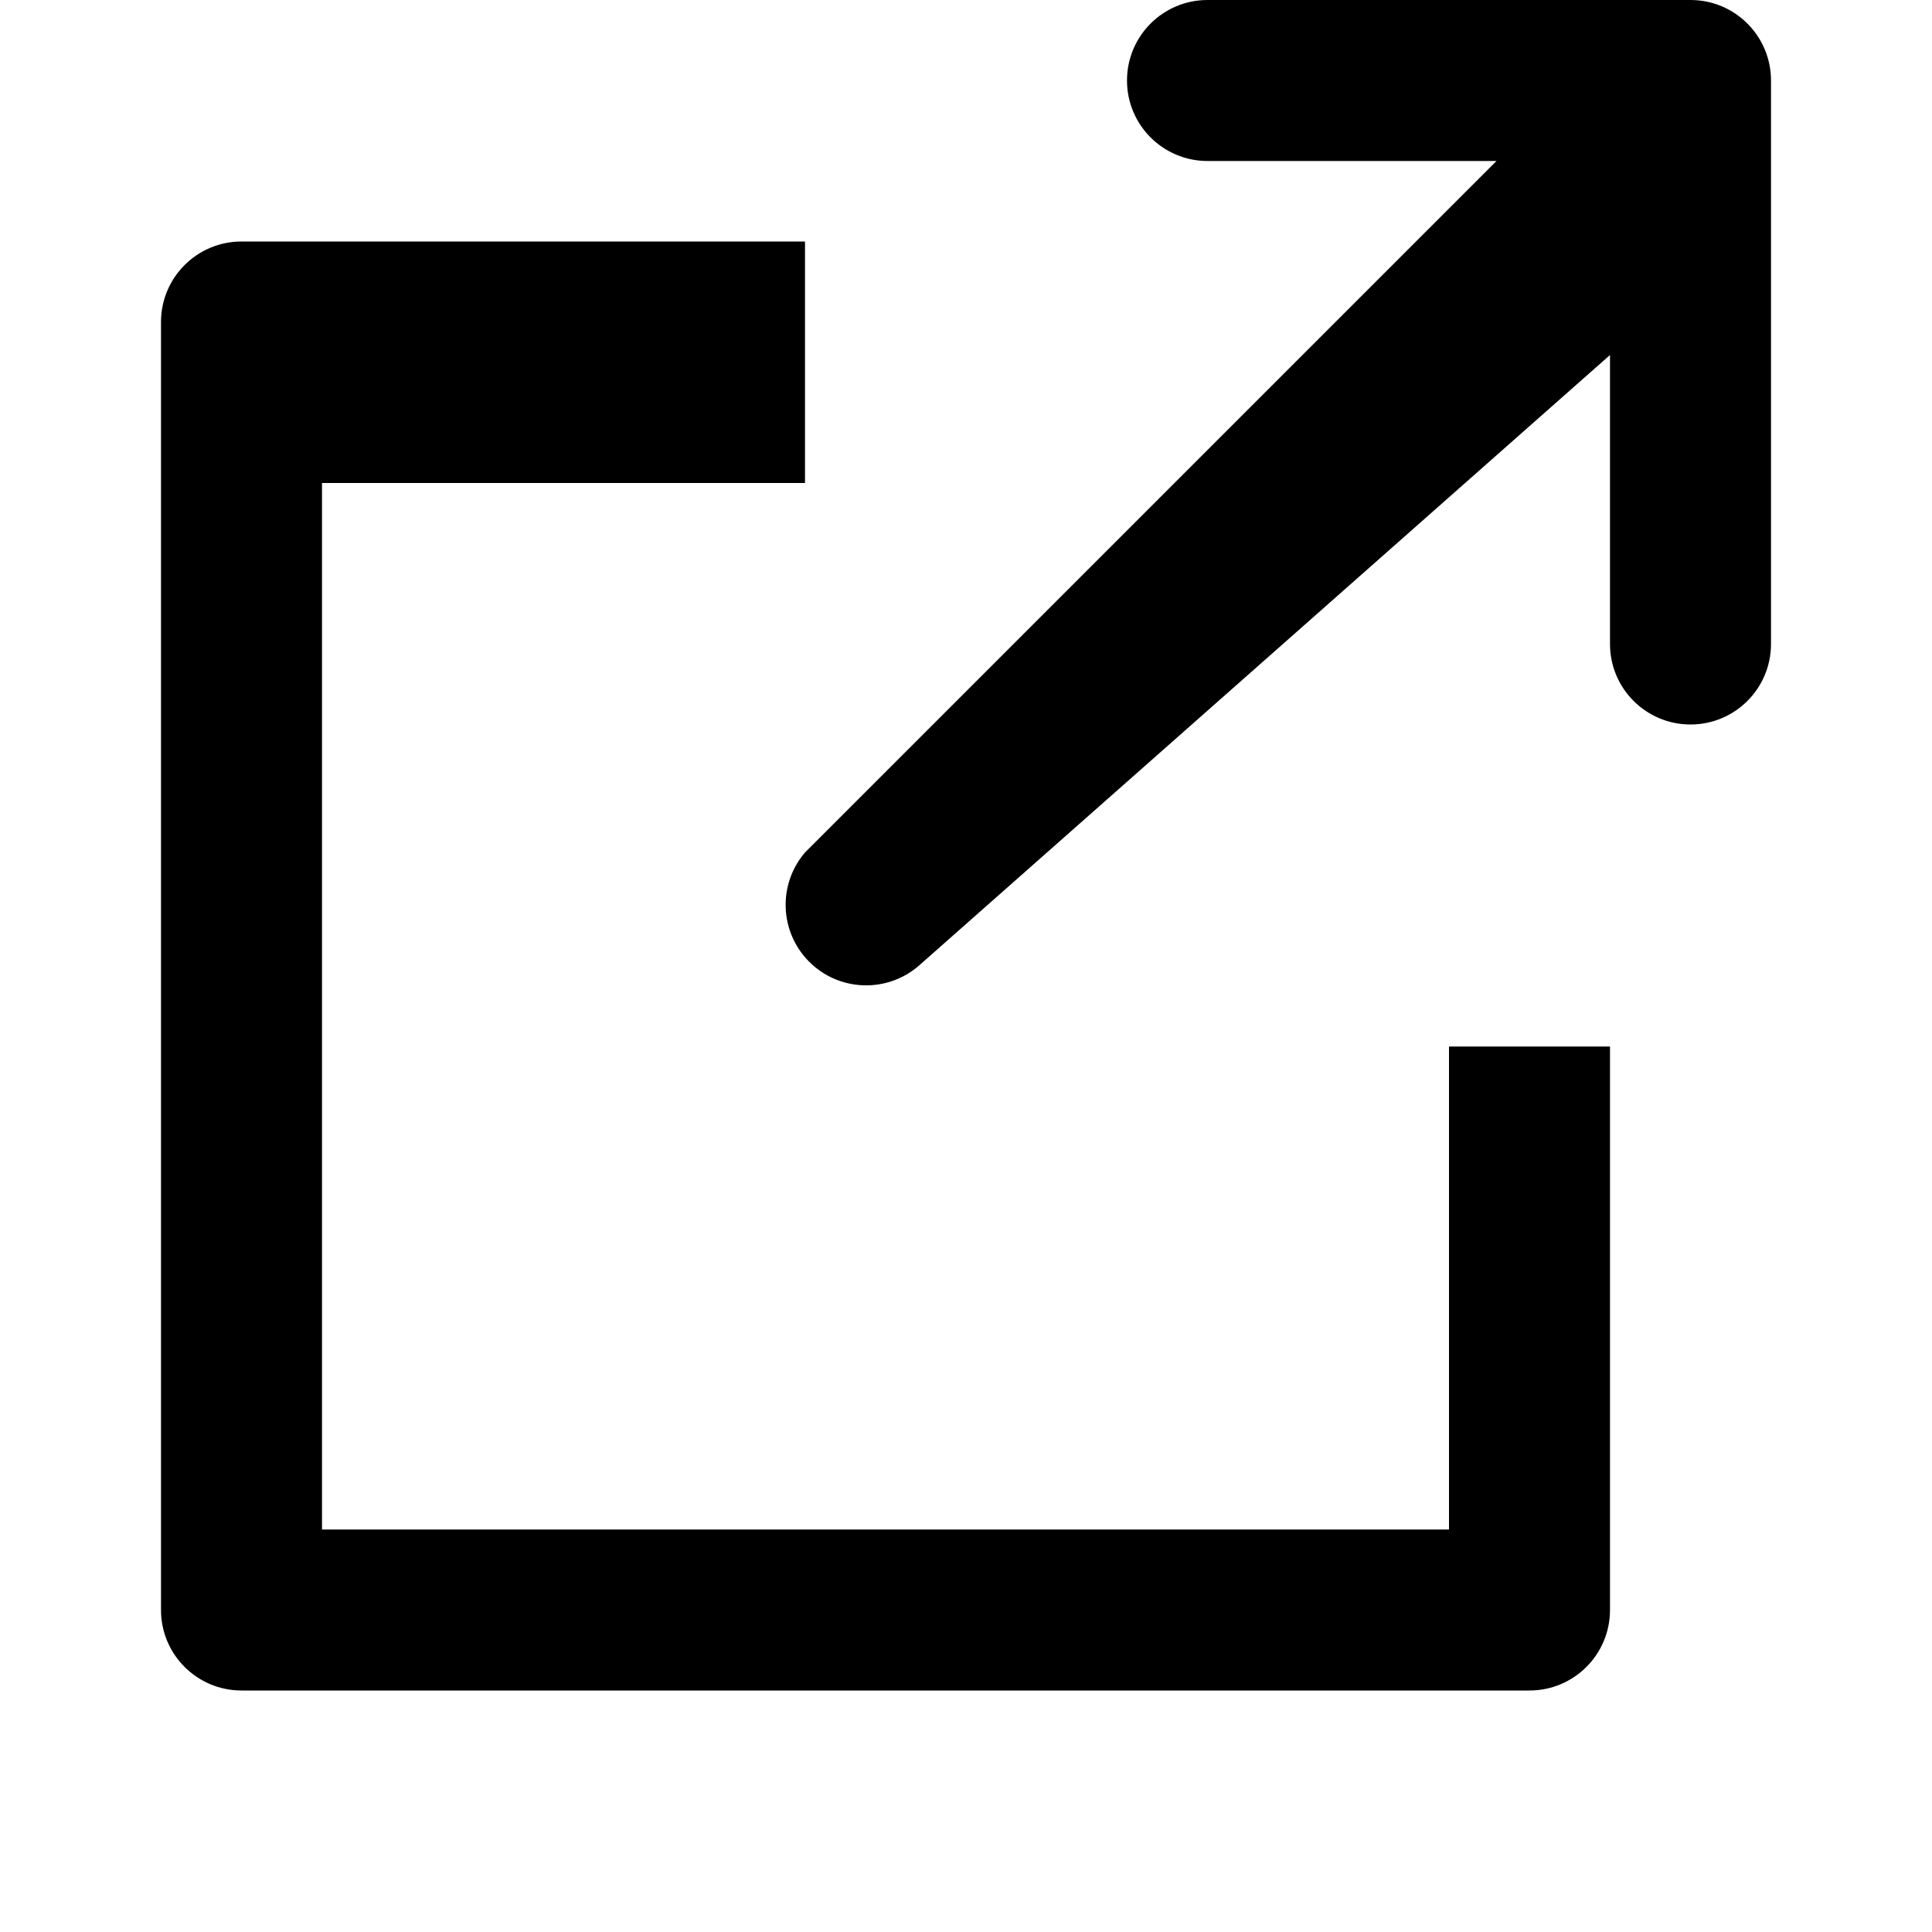
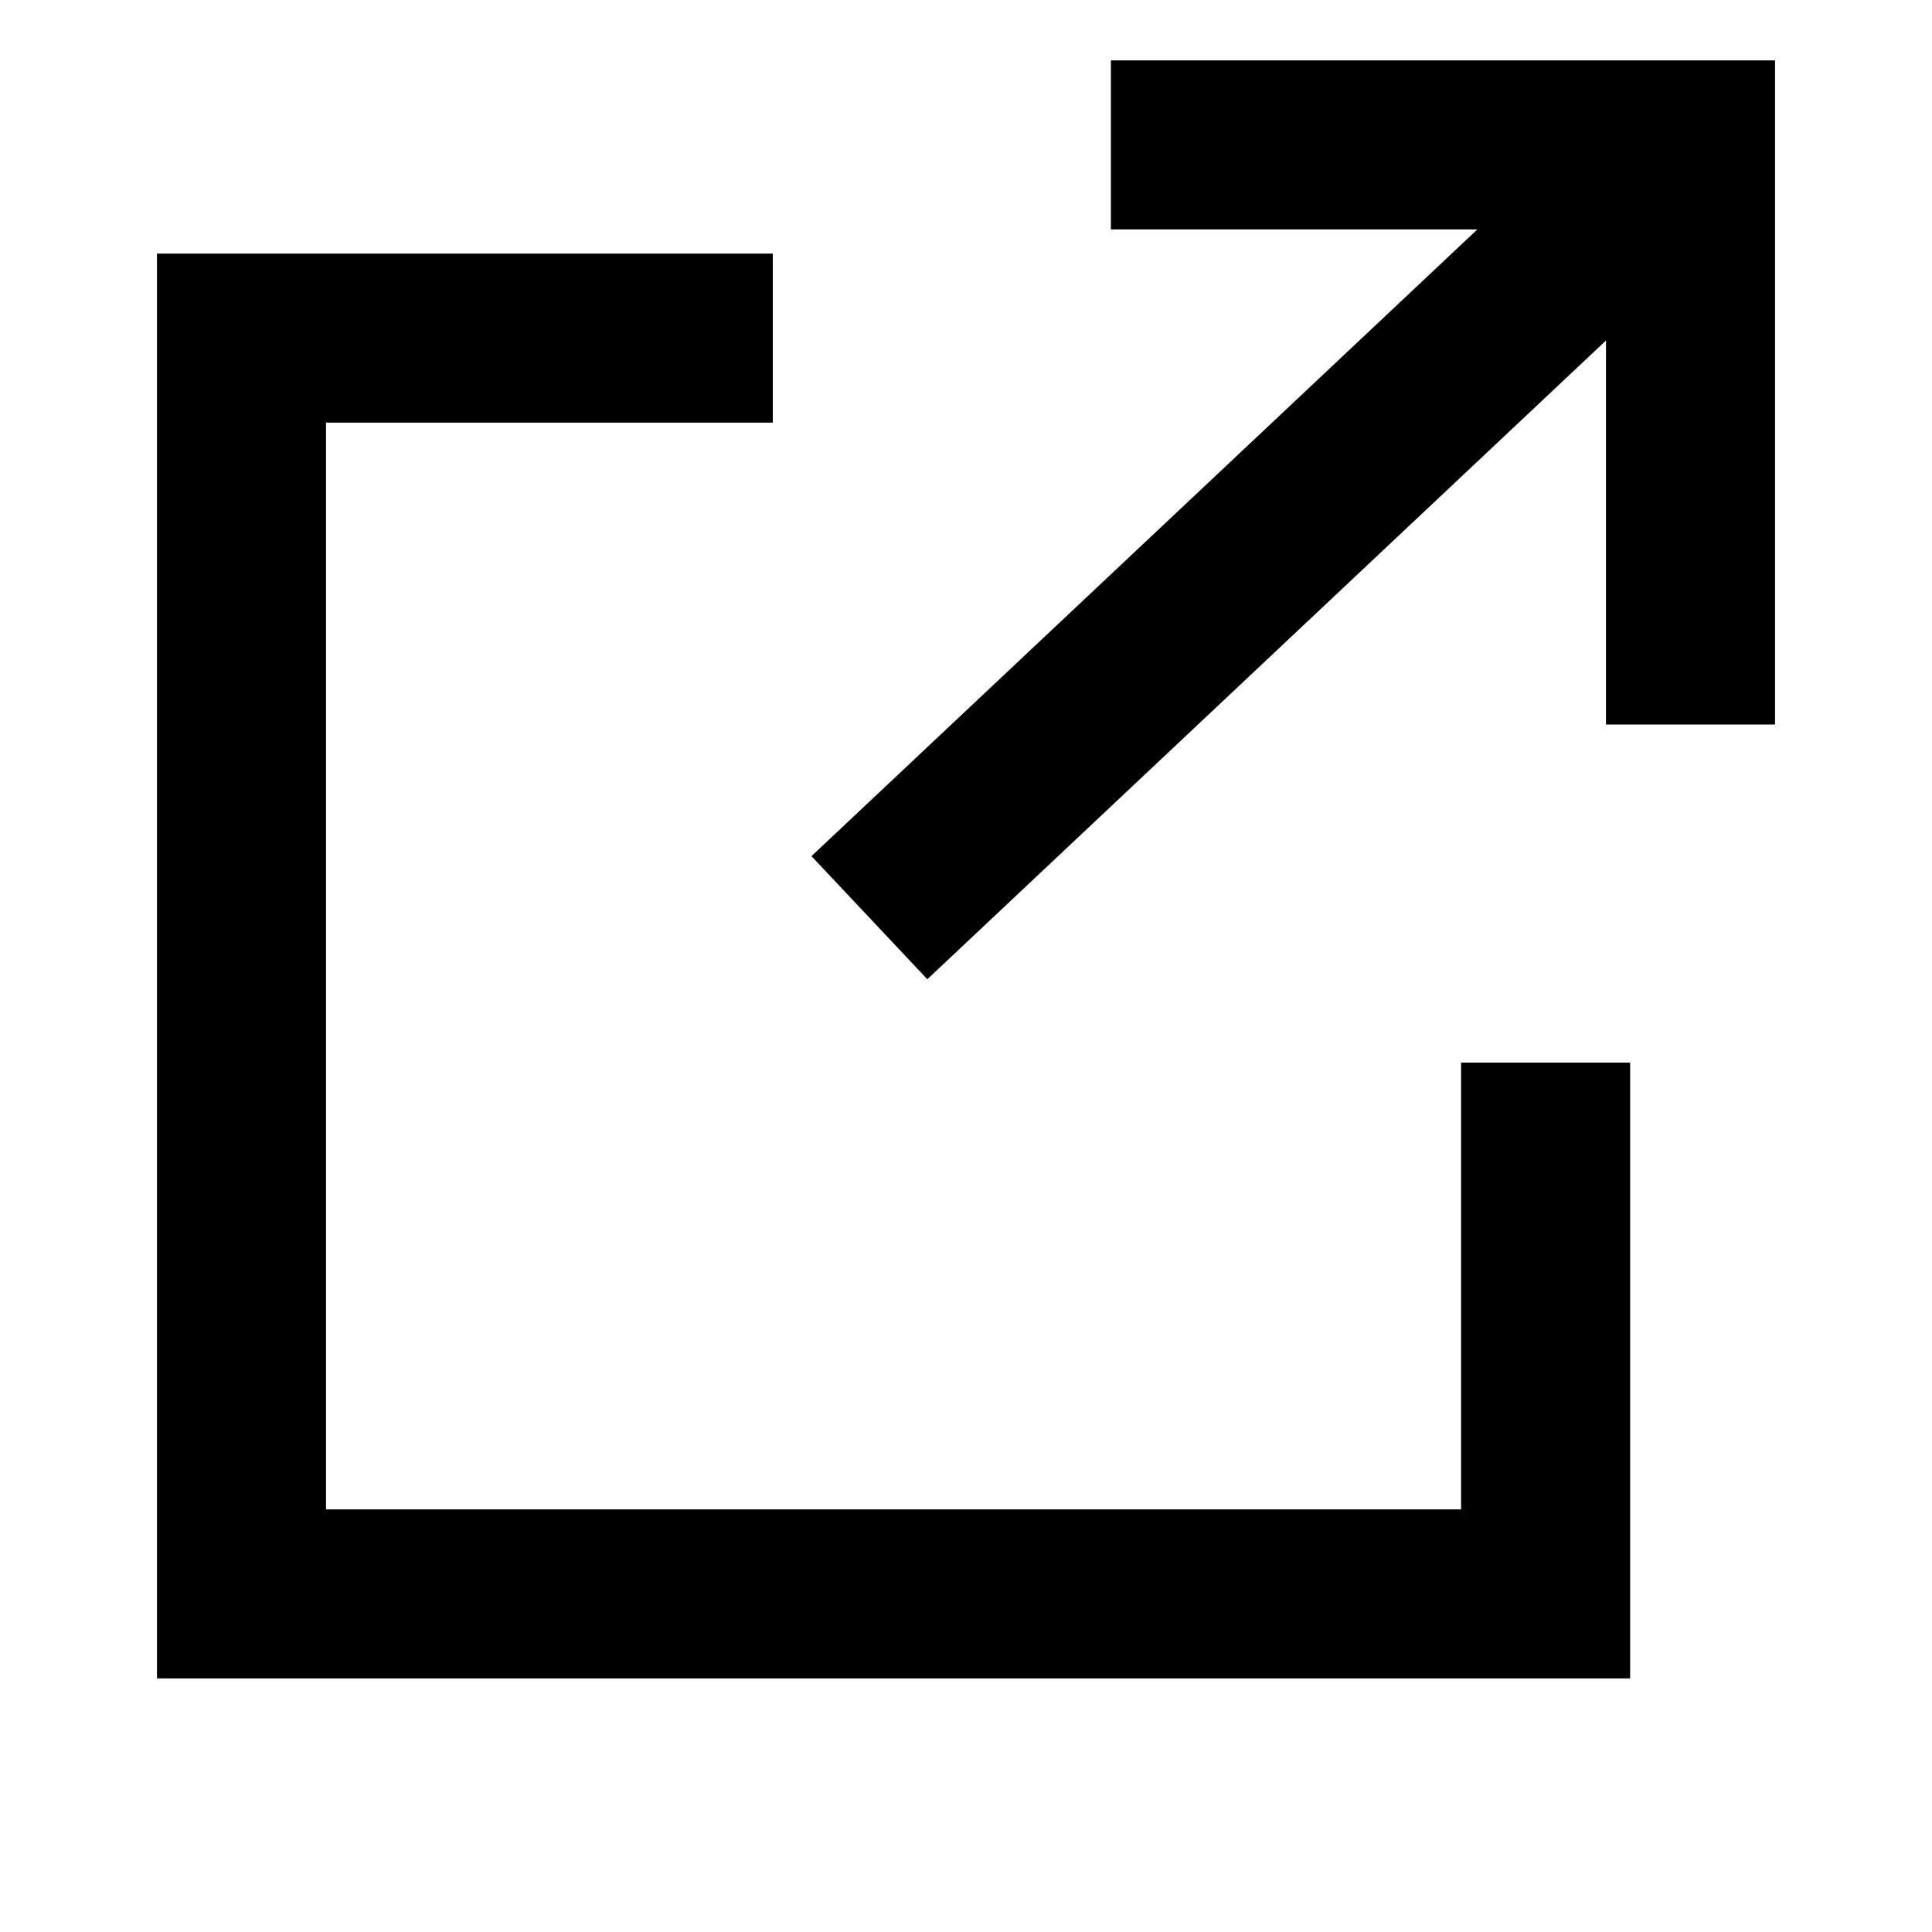
- <svg class="external-link-icon" viewBox="0 0 24 24" style="width:.8em;height:.8em;margin-left:.2em;vertical-align:middle;" role="presentation" focusable="false">
-   <path fill="currentColor" d="M10 3H3a1 1 0 0 0-1 1v16a1 1 0 0 0 1 1h16a1 1 0 0 0 1-1v-7h-2v6H4V6h6V4zm11-3h-6a1 1 0 1 0 0 2h3.59L10 10.59a1 1 0 0 0 1.41 1.41L20 4.41V8a1 1 0 1 0 2 0V1a1 1 0 0 0-1-1z" />
+ <svg xmlns="http://www.w3.org/2000/svg" class="external-link-icon" aria-hidden="true" focusable="false" width="20" height="20" viewBox="0 0 20 20" fill="none" stroke="currentColor" stroke-width="1.75">
+   <path d="M16 11L16 16.5L2.5 16.5L2.5 3.5L8 3.5 M9 9.5L17.5 1.5 M11.5 1.5L17.5 1.5L17.5 7.5" />
</svg>
